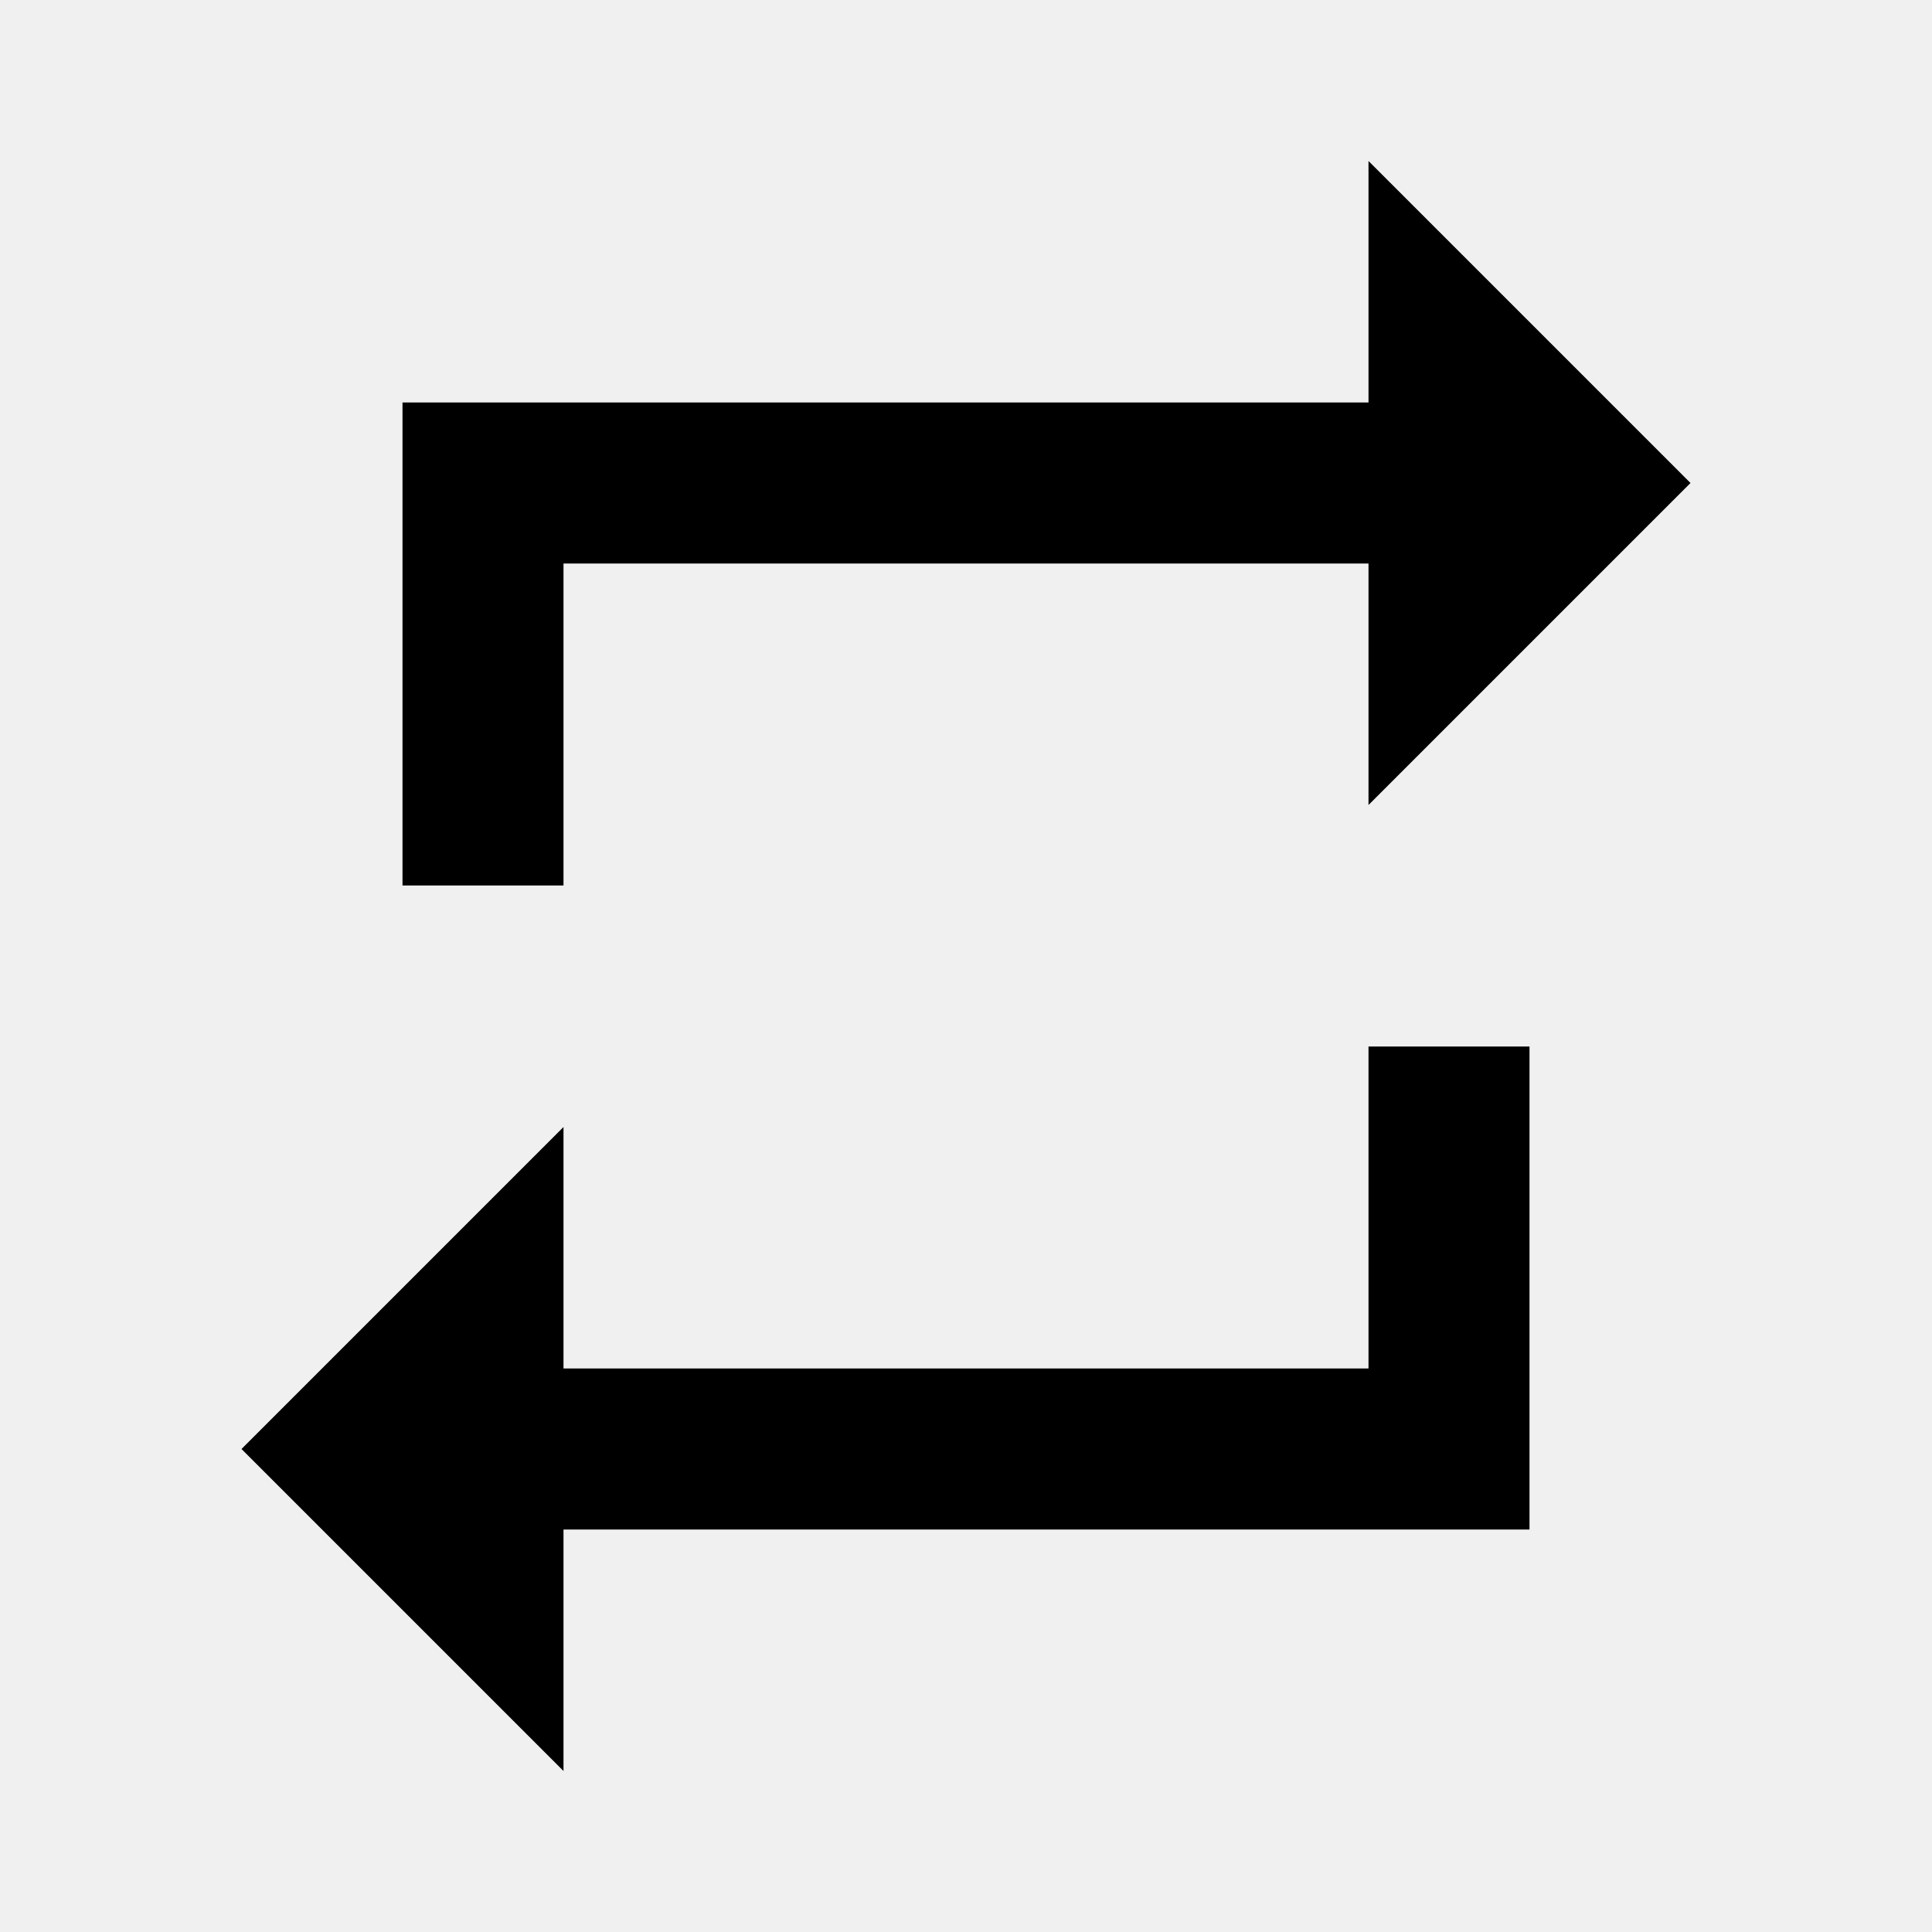
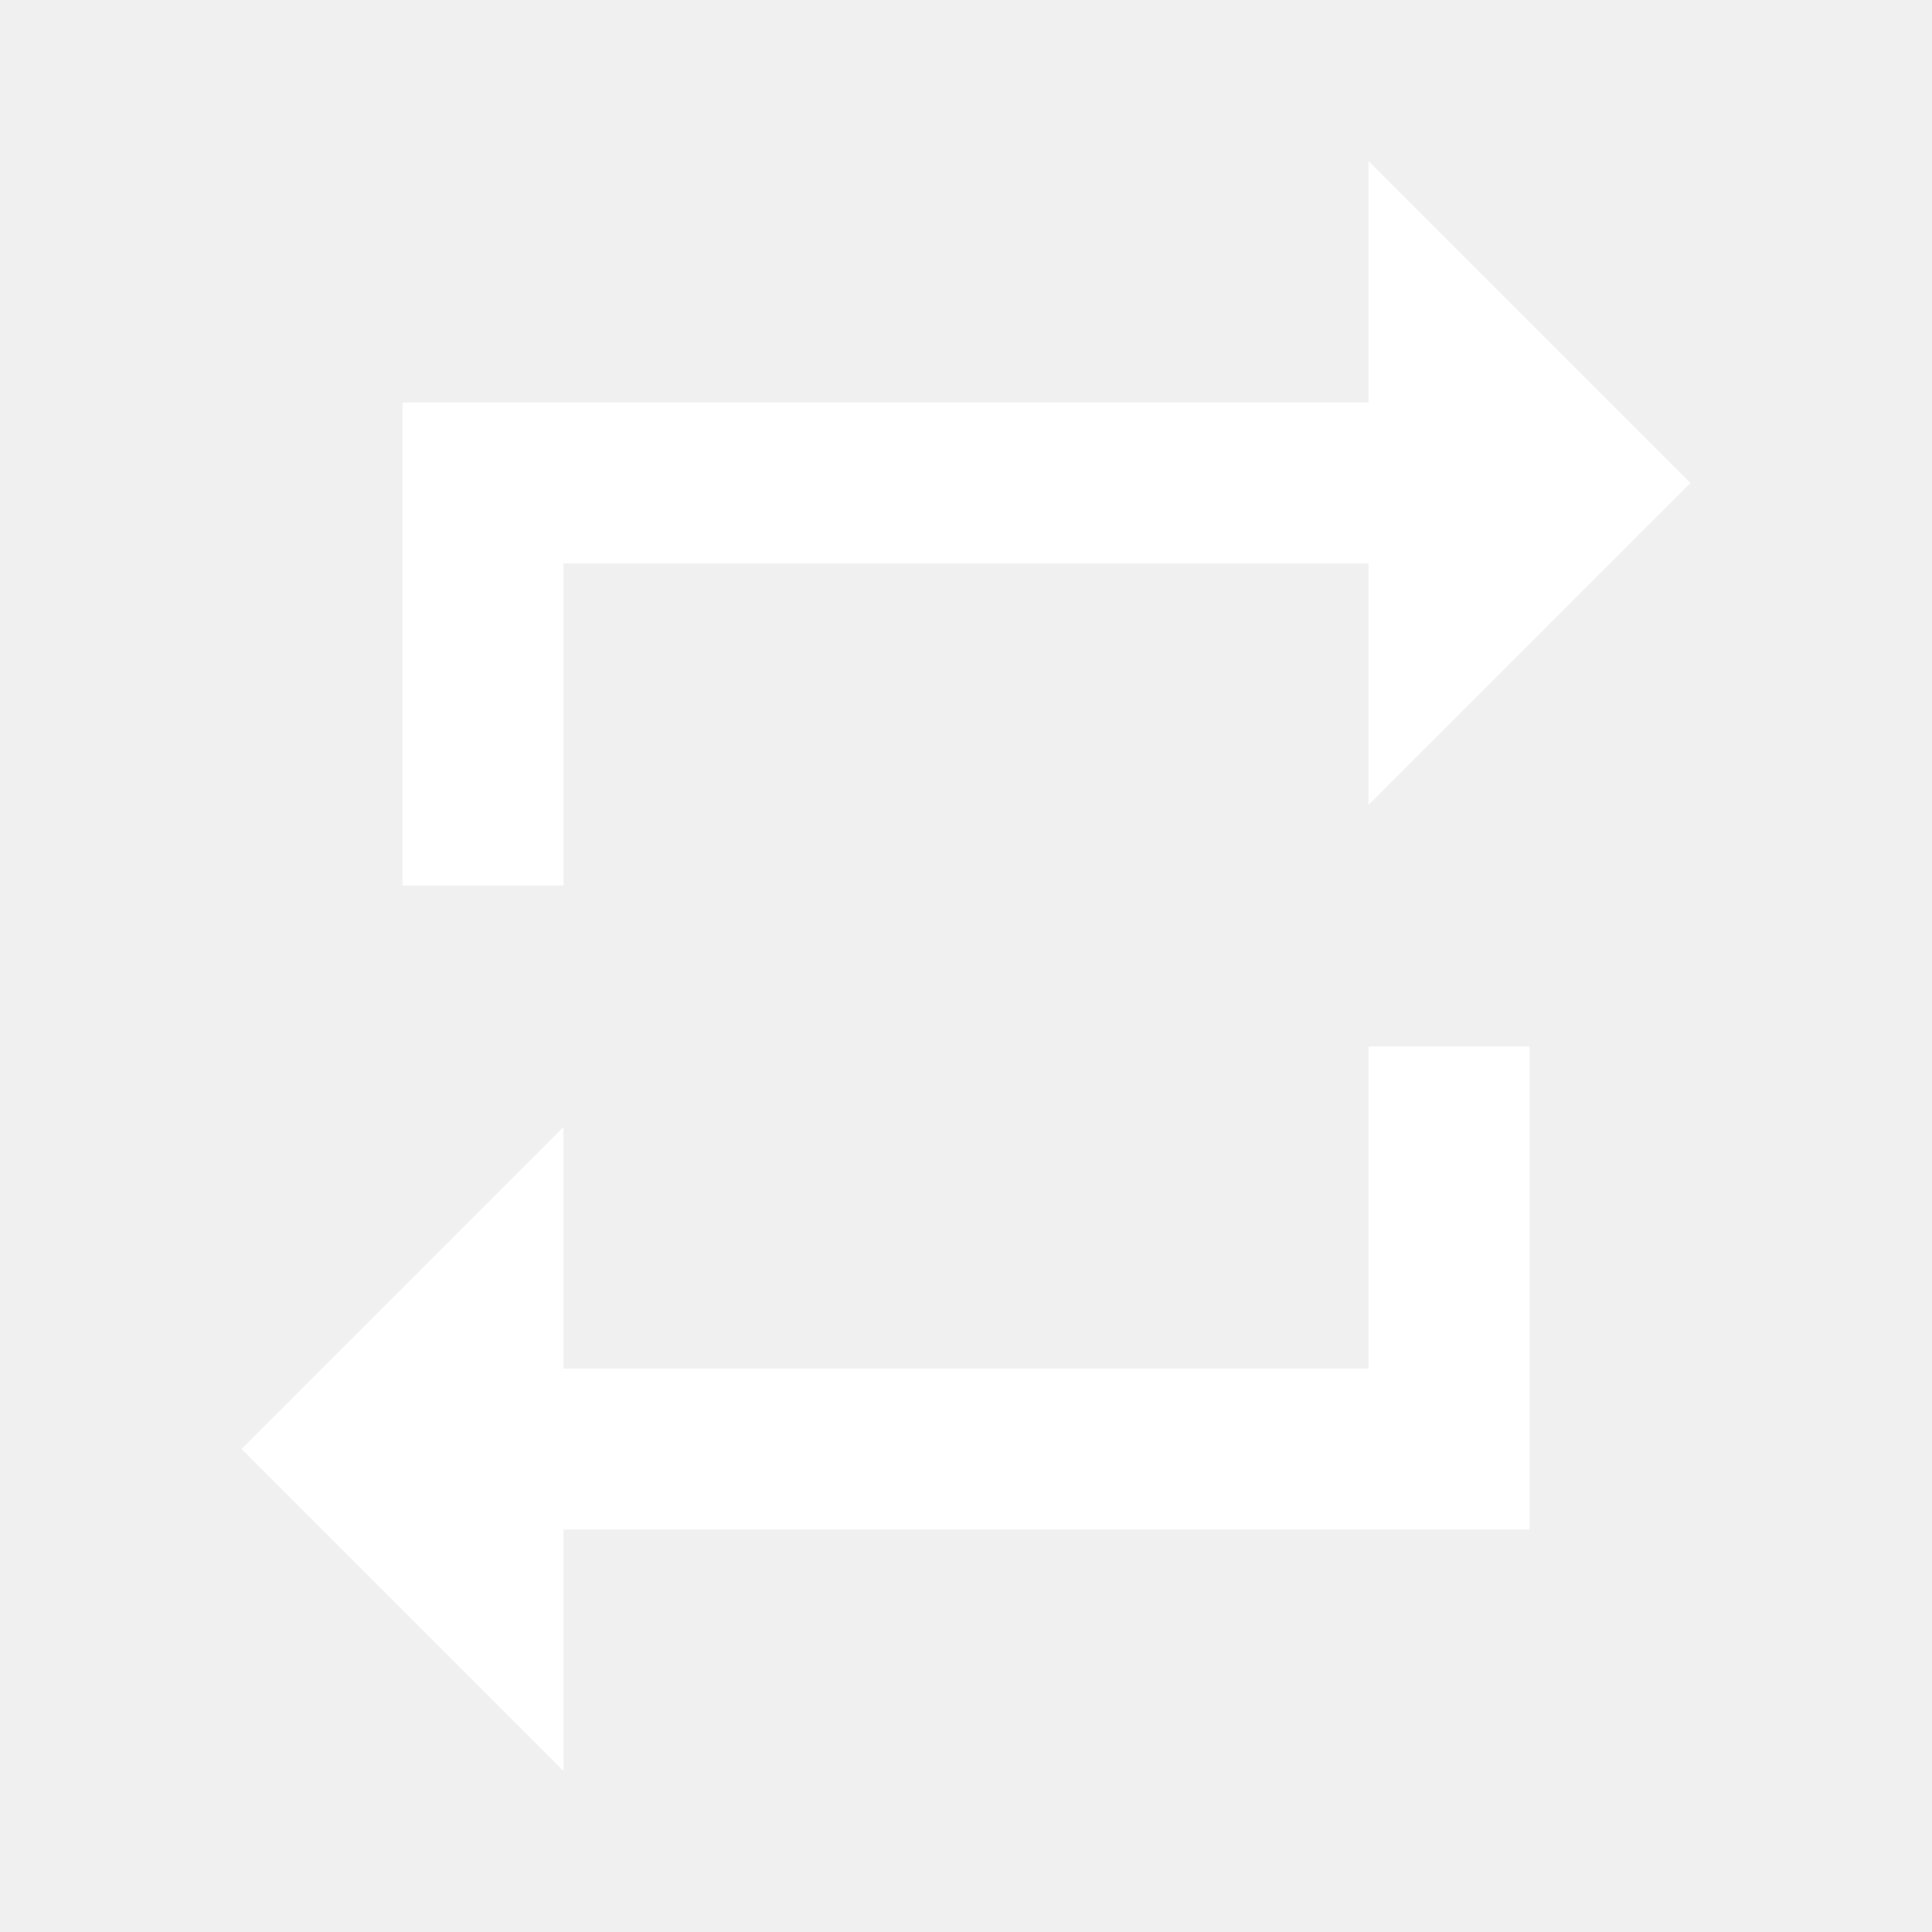
<svg xmlns="http://www.w3.org/2000/svg" version="1.1" id="mdi-repeat" width="24" height="24" viewBox="0 0 24 24">
-   <path d="M17,17H7V14L3,18L7,22V19H19V13H17M7,7H17V10L21,6L17,2V5H5V11H7V7Z" />
+   <path d="M17,17H7V14L3,18L7,22V19H19V13H17M7,7H17V10L21,6L17,2V5H5V11H7V7Z" fill="white" />
</svg>
